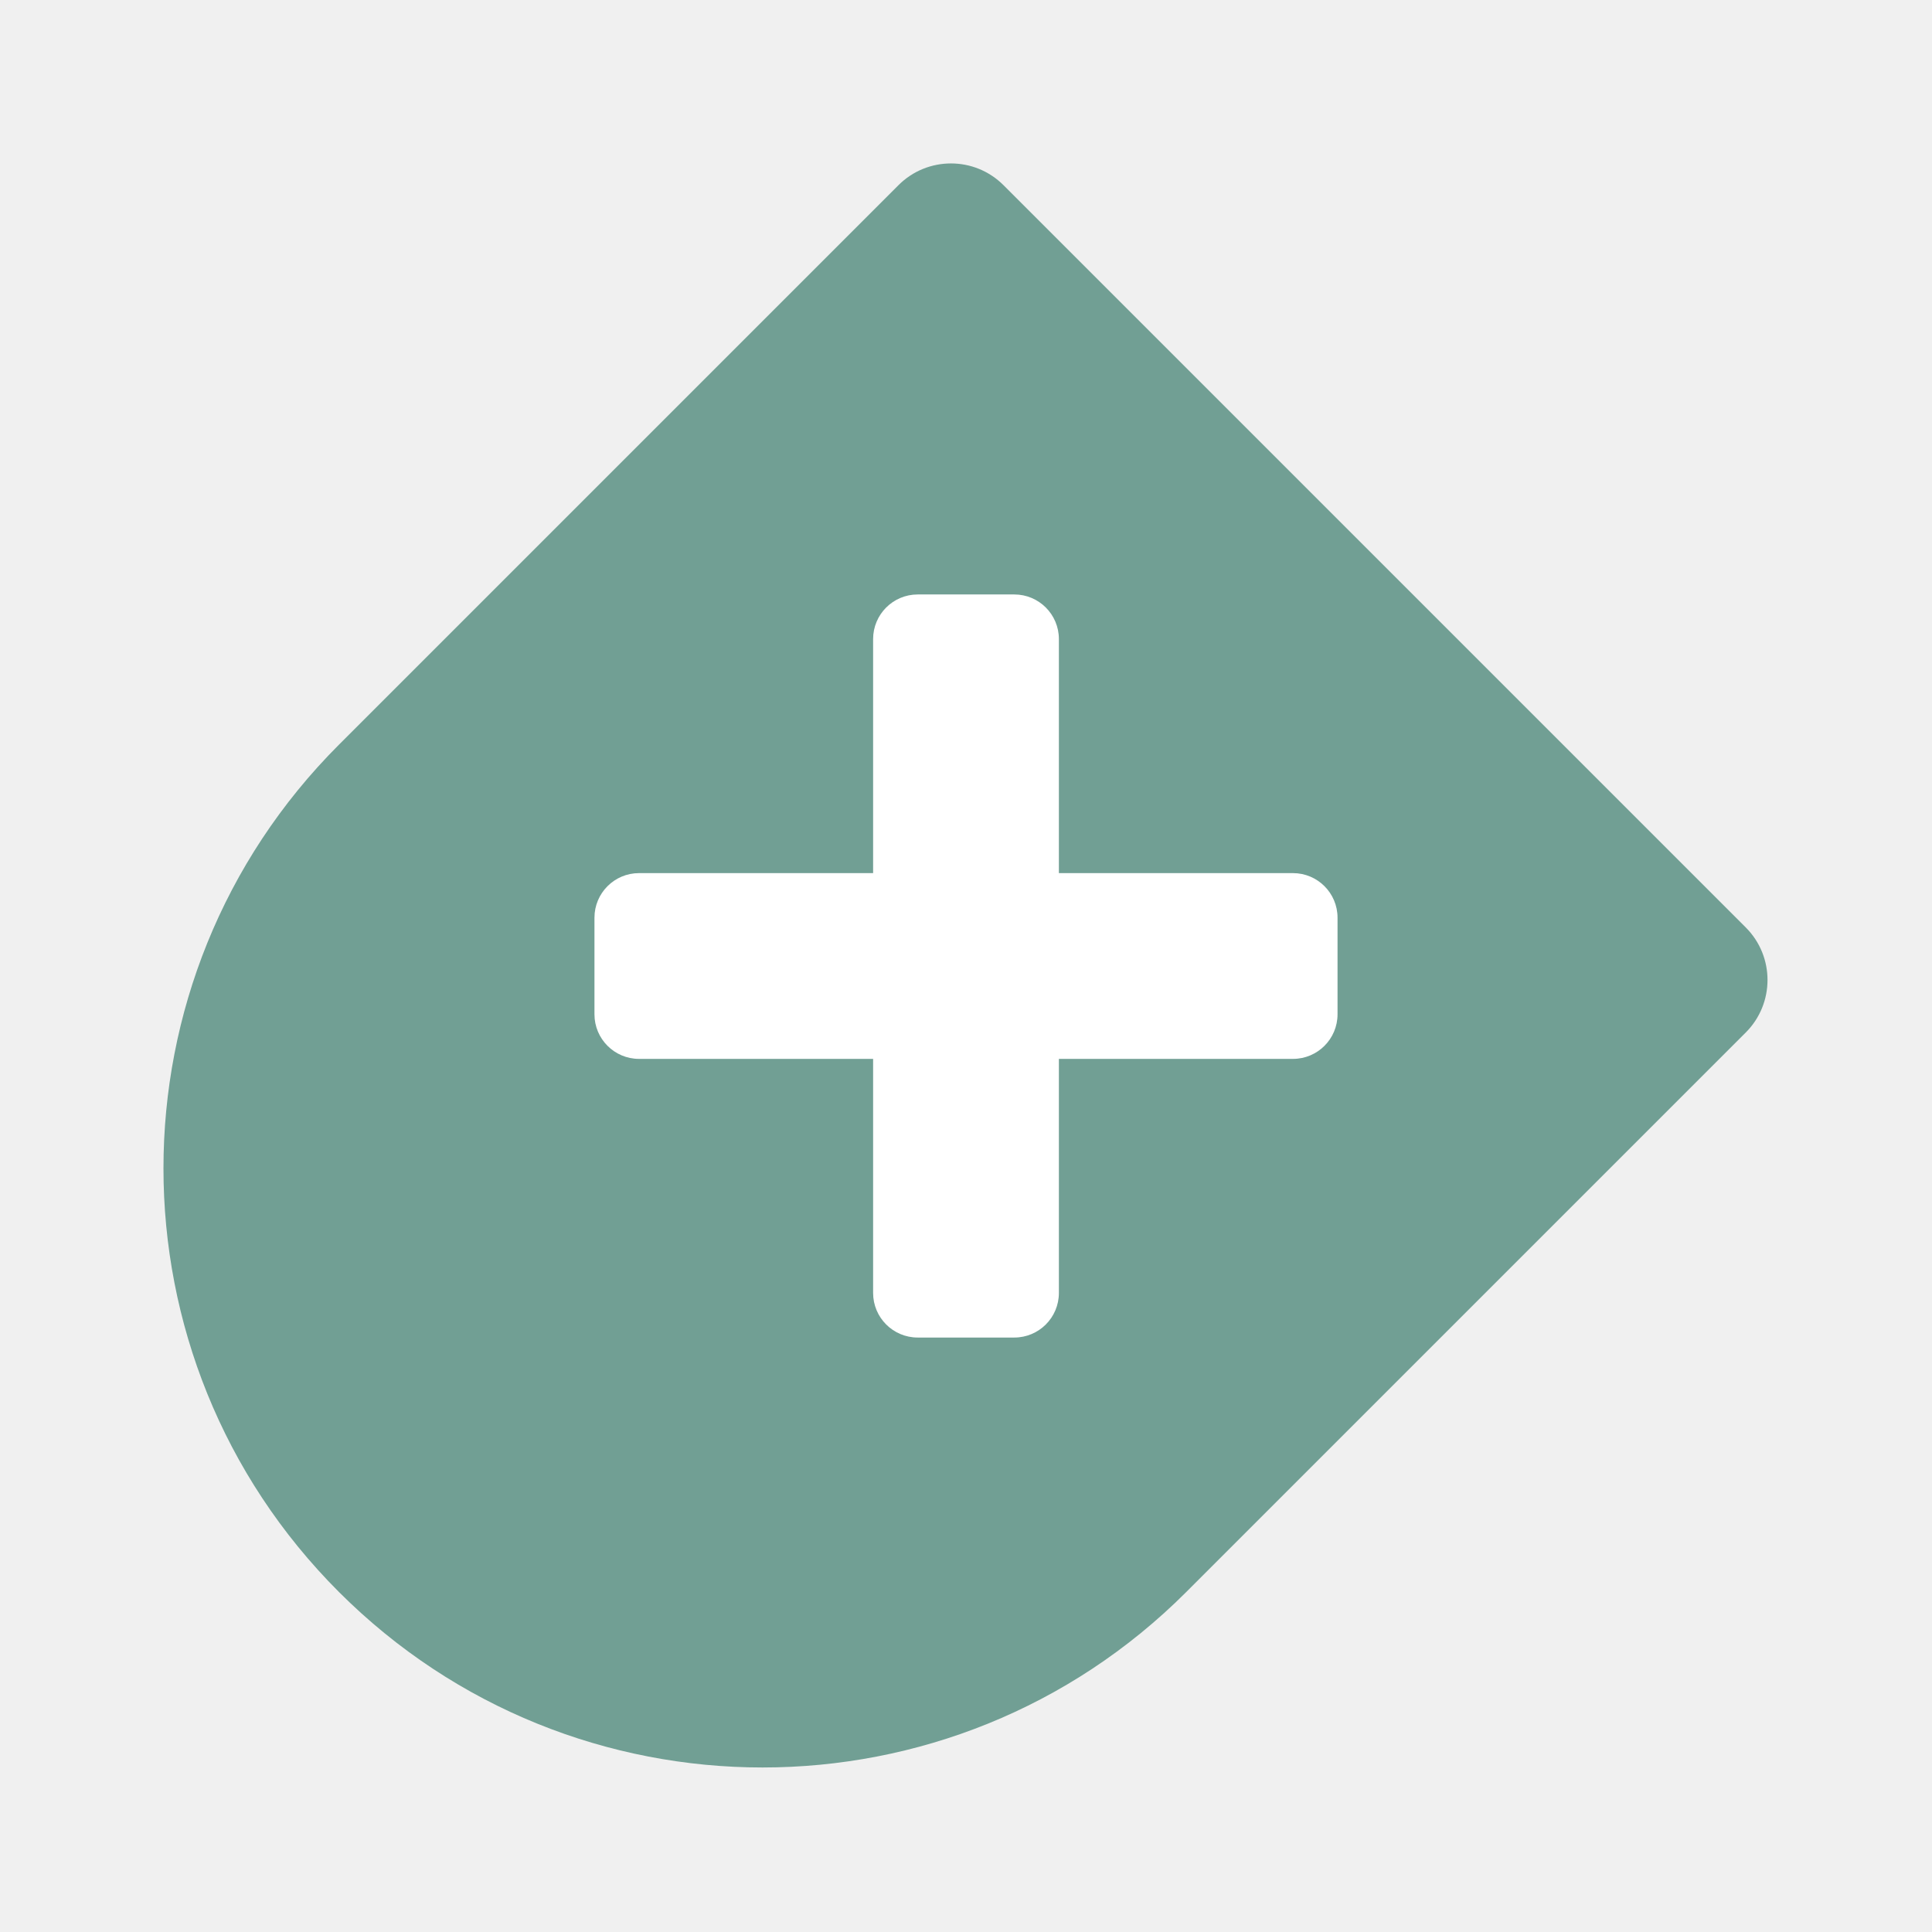
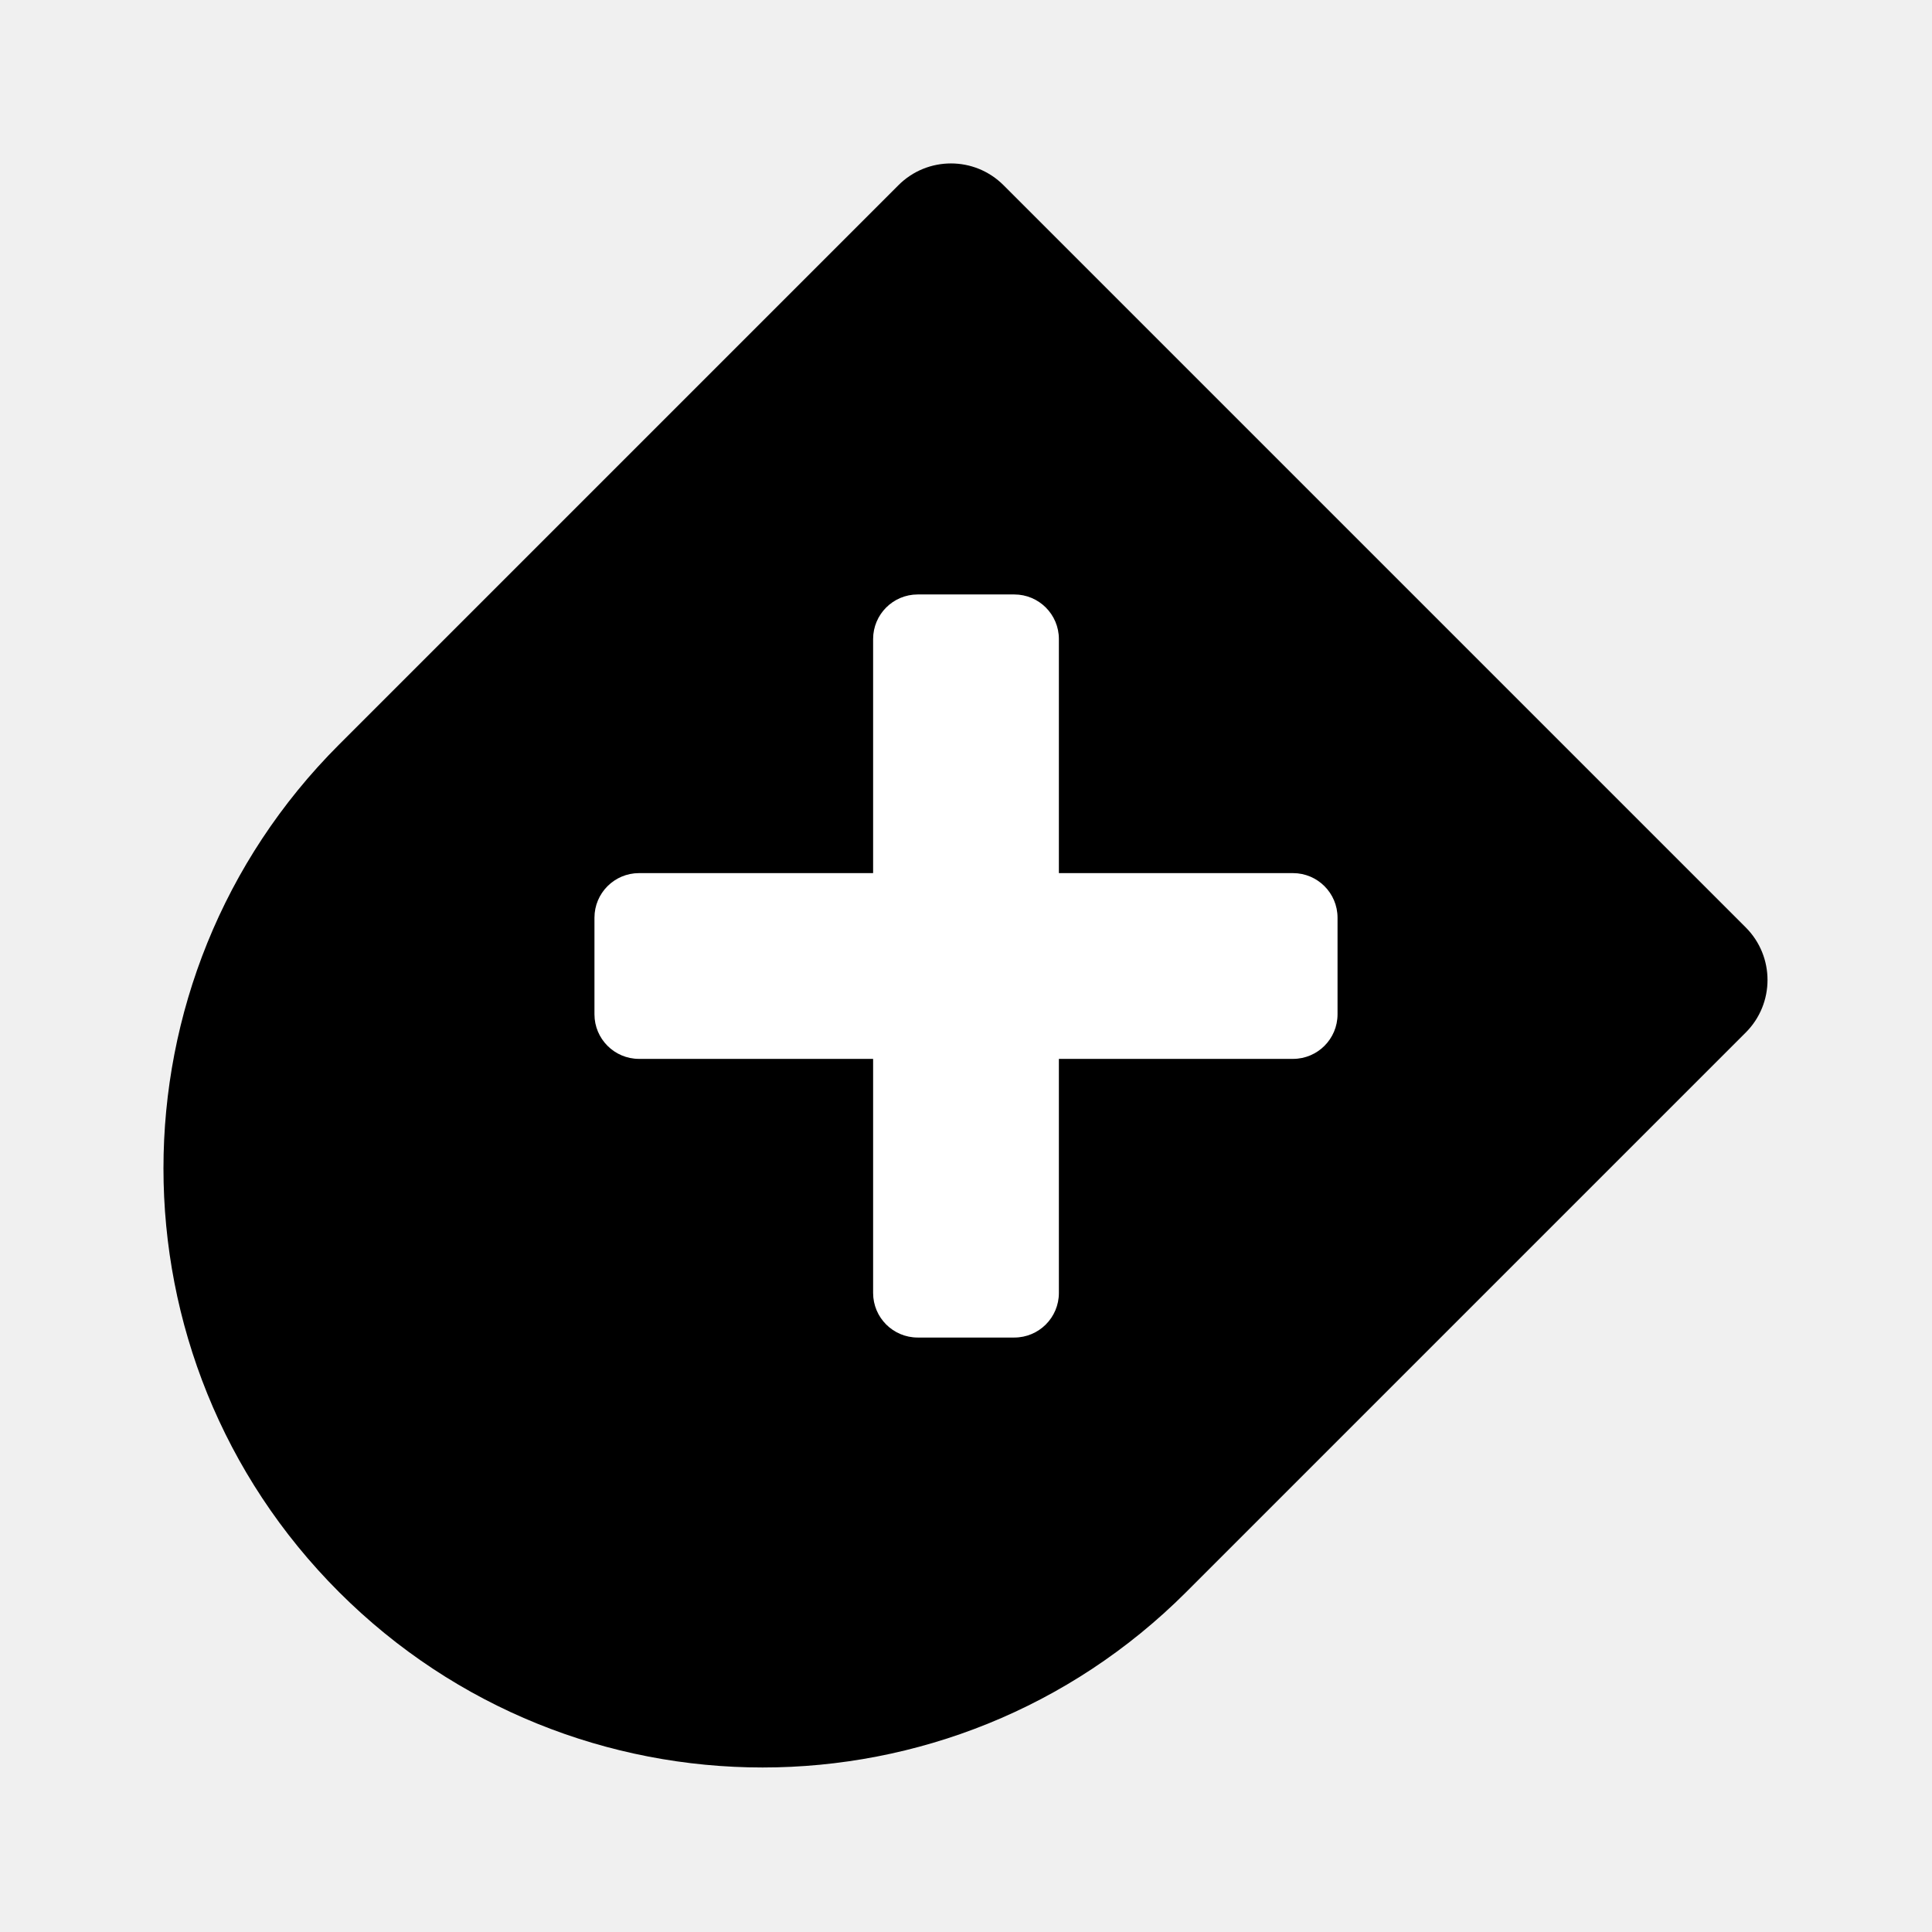
<svg xmlns="http://www.w3.org/2000/svg" id="Layer_1" data-name="Layer 1" viewBox="0 0 260 260">
  <defs>
-     <style>.cls-1{fill:#719f94;}.cls-2{fill:#fff;}</style>
+     <style>.cls-1{}.cls-2{fill:#fff;}</style>
  </defs>
  <path class="cls-1" d="M44.67,46H185.93a10,10,0,0,1,10,10V162.48a80.63,80.63,0,0,1-80.63,80.63h0a80.63,80.63,0,0,1-80.63-80.63V56a10,10,0,0,1,10-10Z" transform="translate(135.99 -39.19) rotate(45)" />
  <path class="cls-2" d="M174,117.5H142.5V86a6,6,0,0,0-6-6h-13a6,6,0,0,0-6,6v31.5H86a6,6,0,0,0-6,6v13a6,6,0,0,0,6,6h31.5V174a6,6,0,0,0,6,6h13a6,6,0,0,0,6-6V142.5H174a6,6,0,0,0,6-6v-13A6,6,0,0,0,174,117.5Z" />
</svg>
